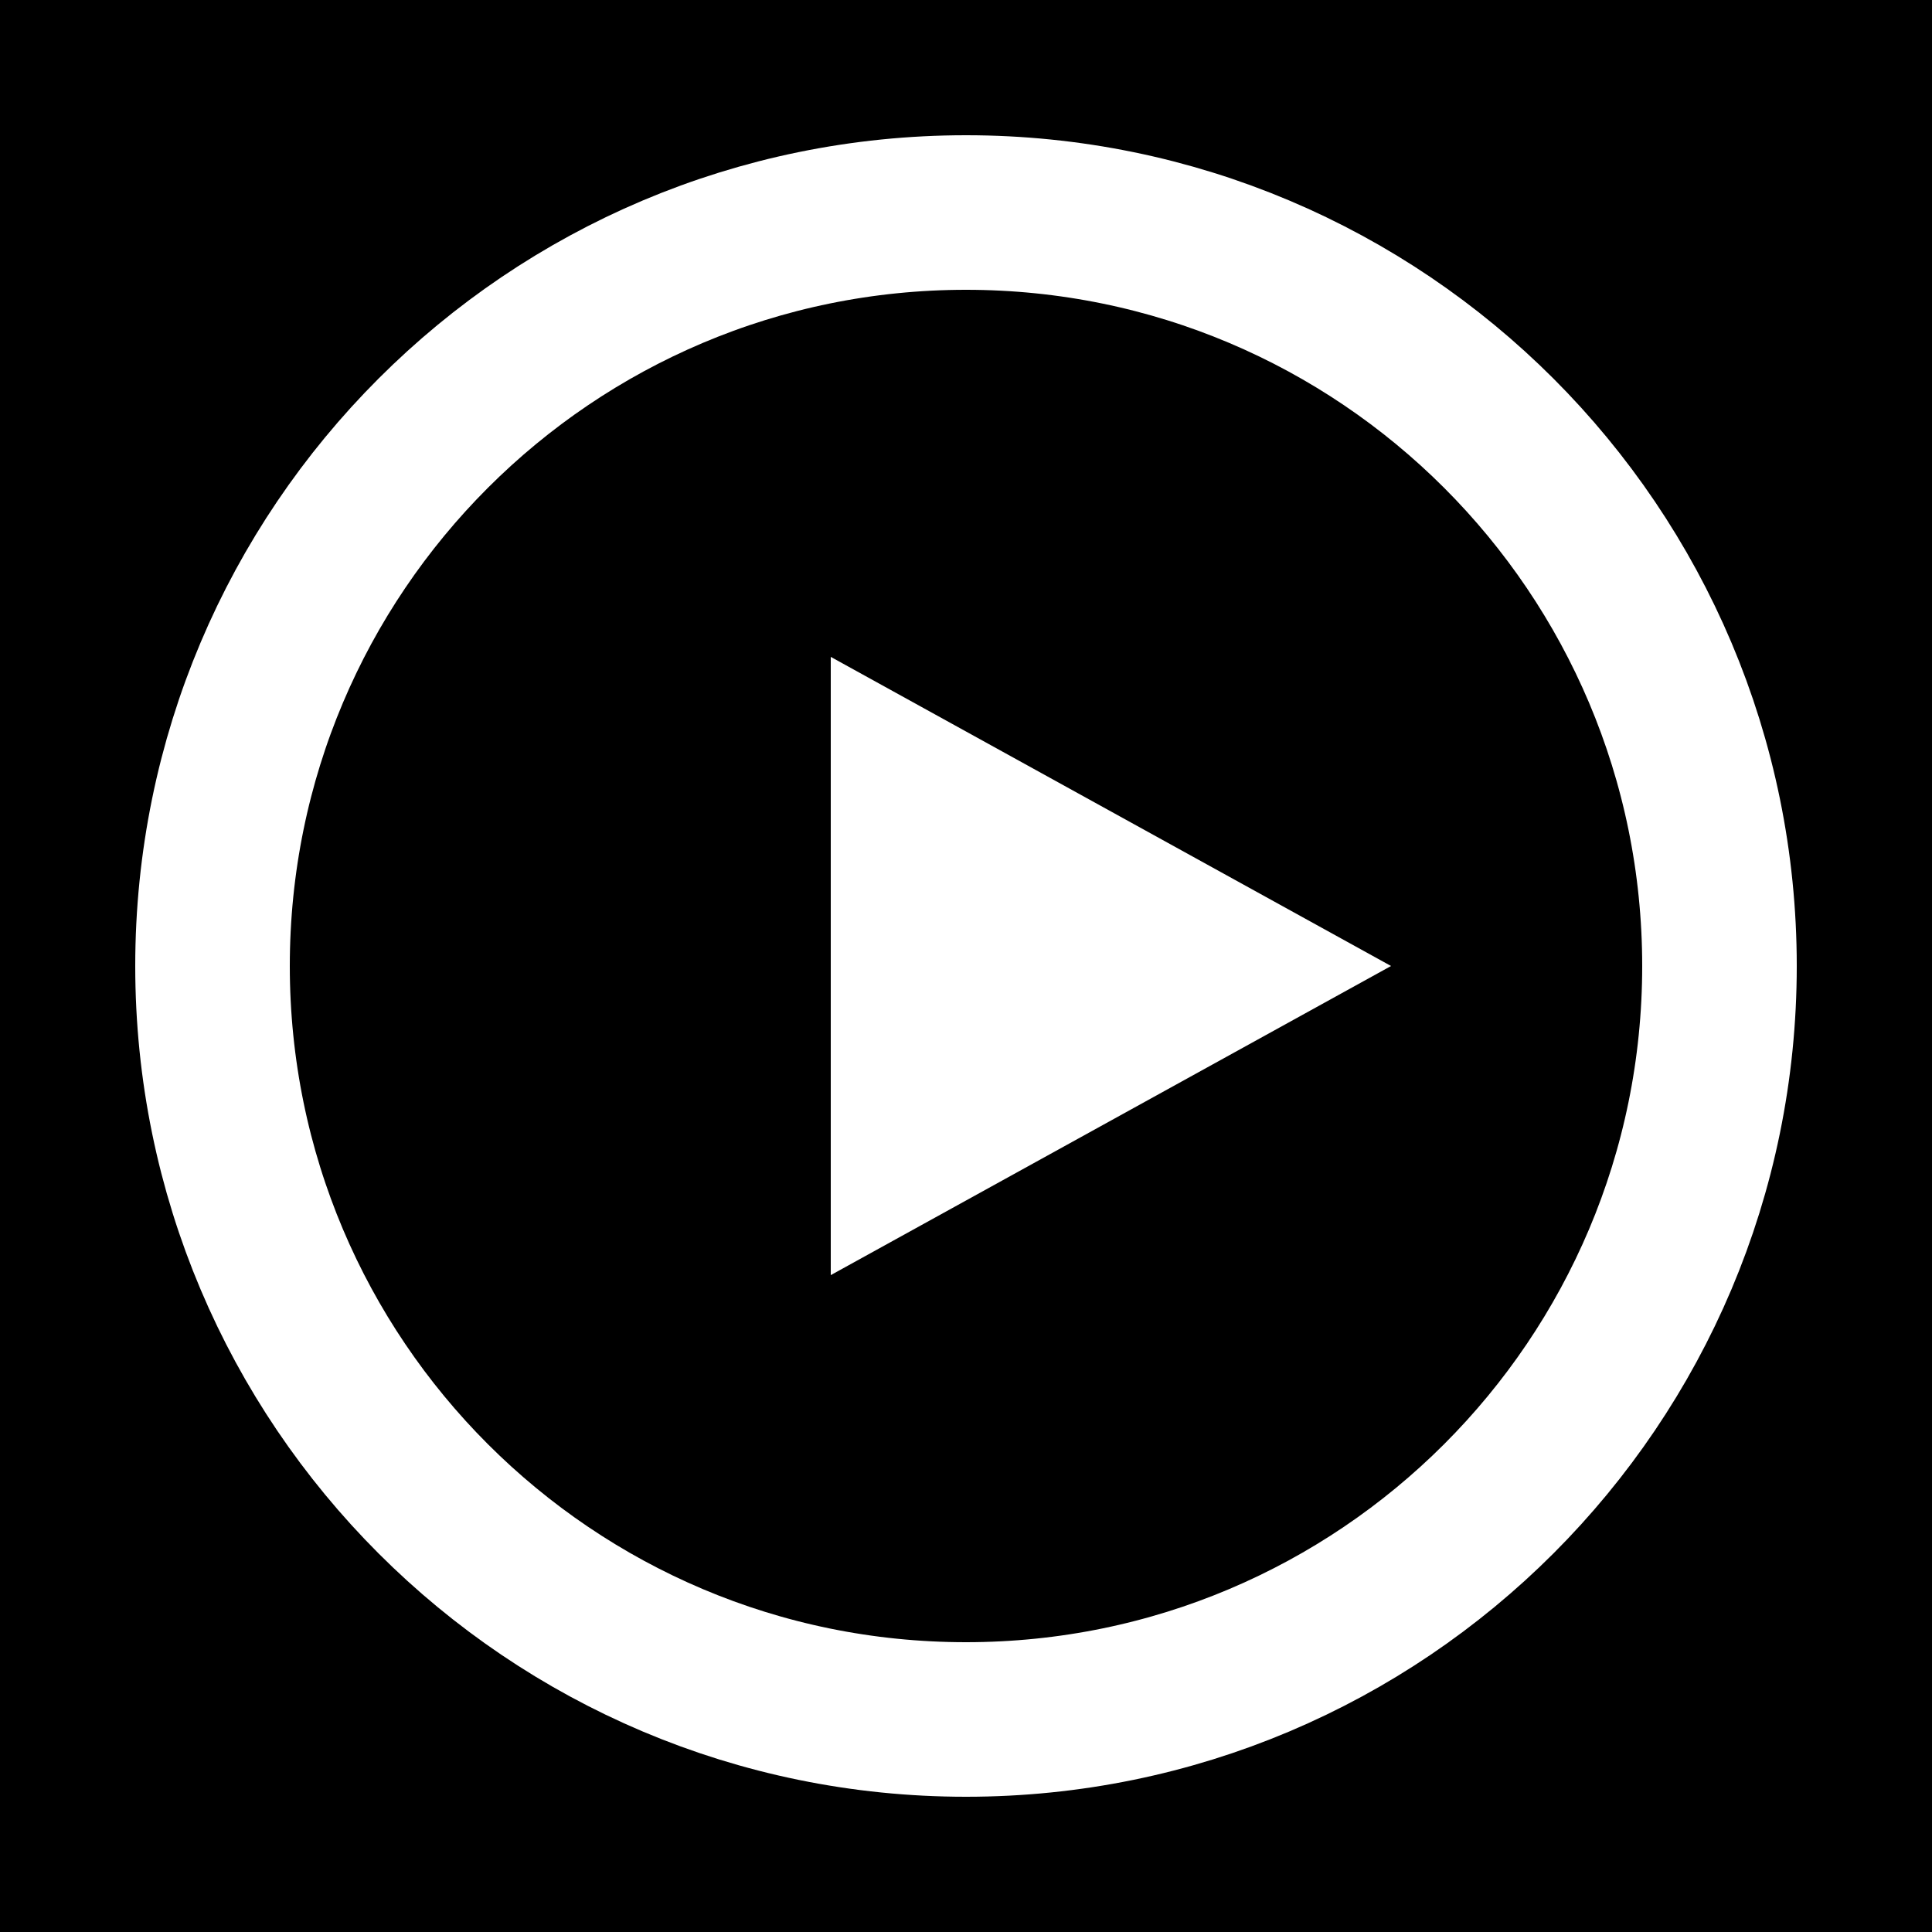
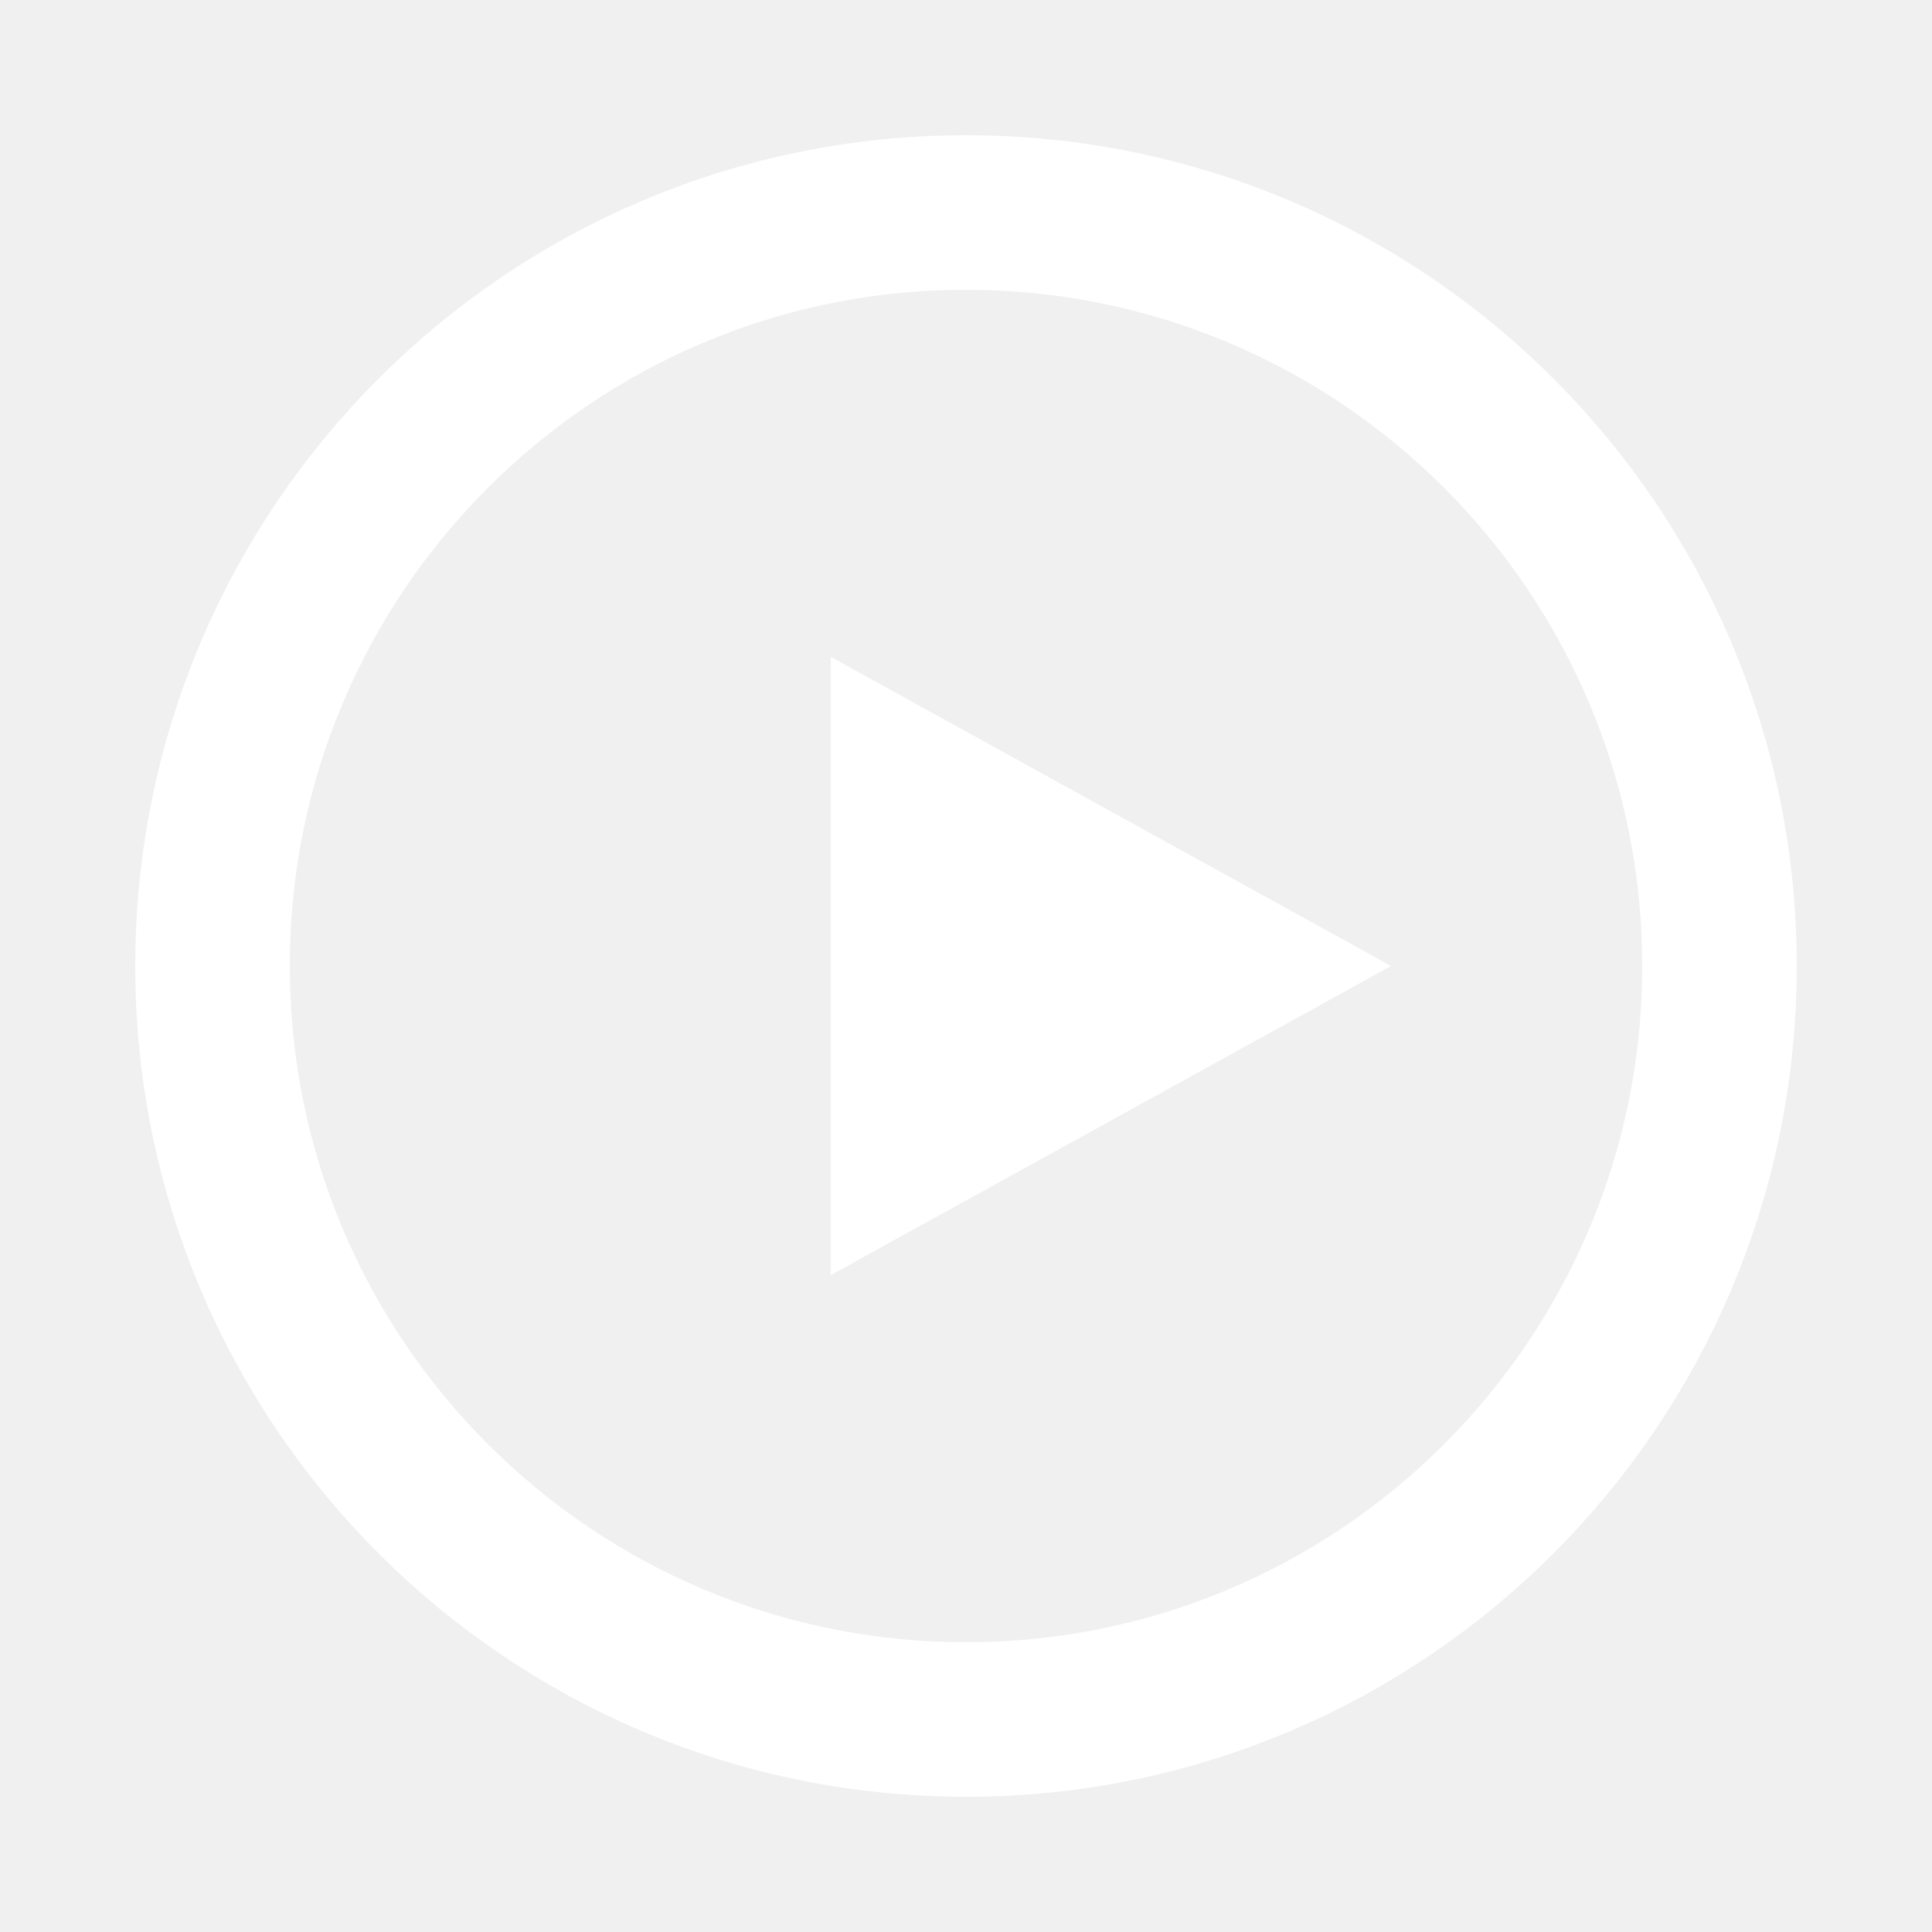
<svg xmlns="http://www.w3.org/2000/svg" viewBox="0 0 200 200">
-   <rect width="200" height="200" fill="#000" />
  <circle cx="100" cy="100" r="78" fill="none" stroke="#fff" stroke-width="16" />
  <polygon points="86,68 86,132 144,100" fill="#fff" />
</svg>
